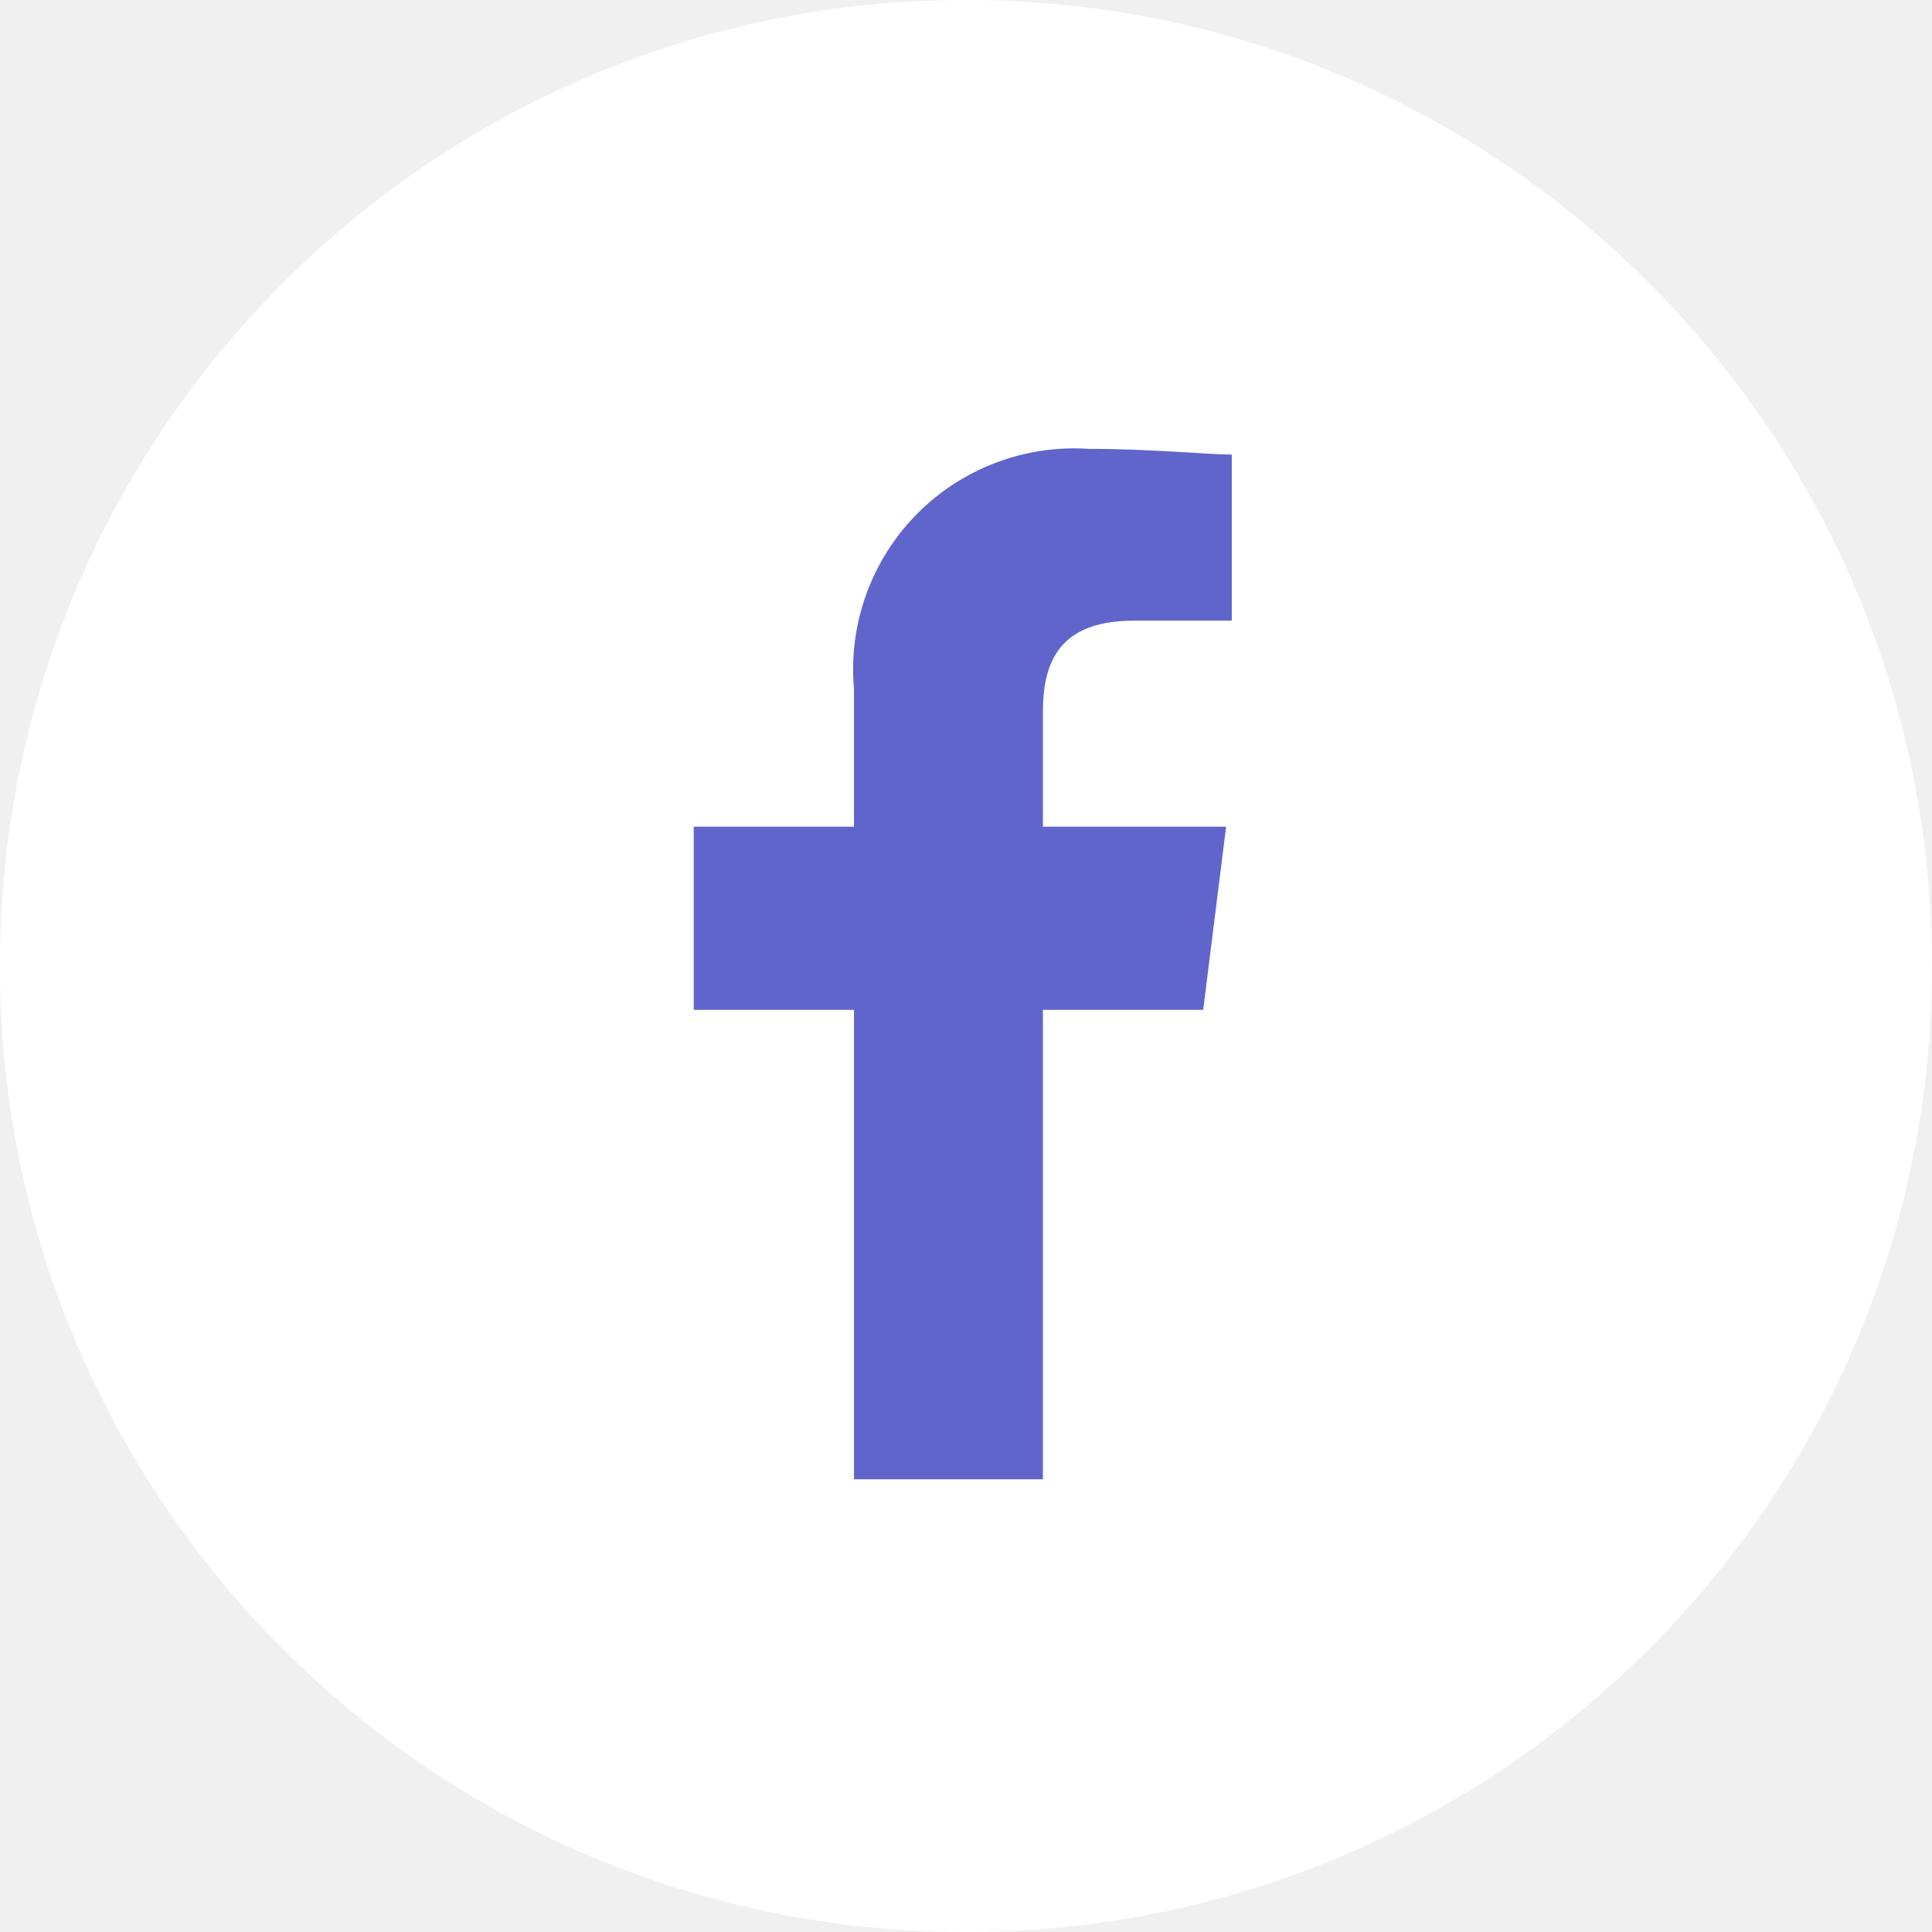
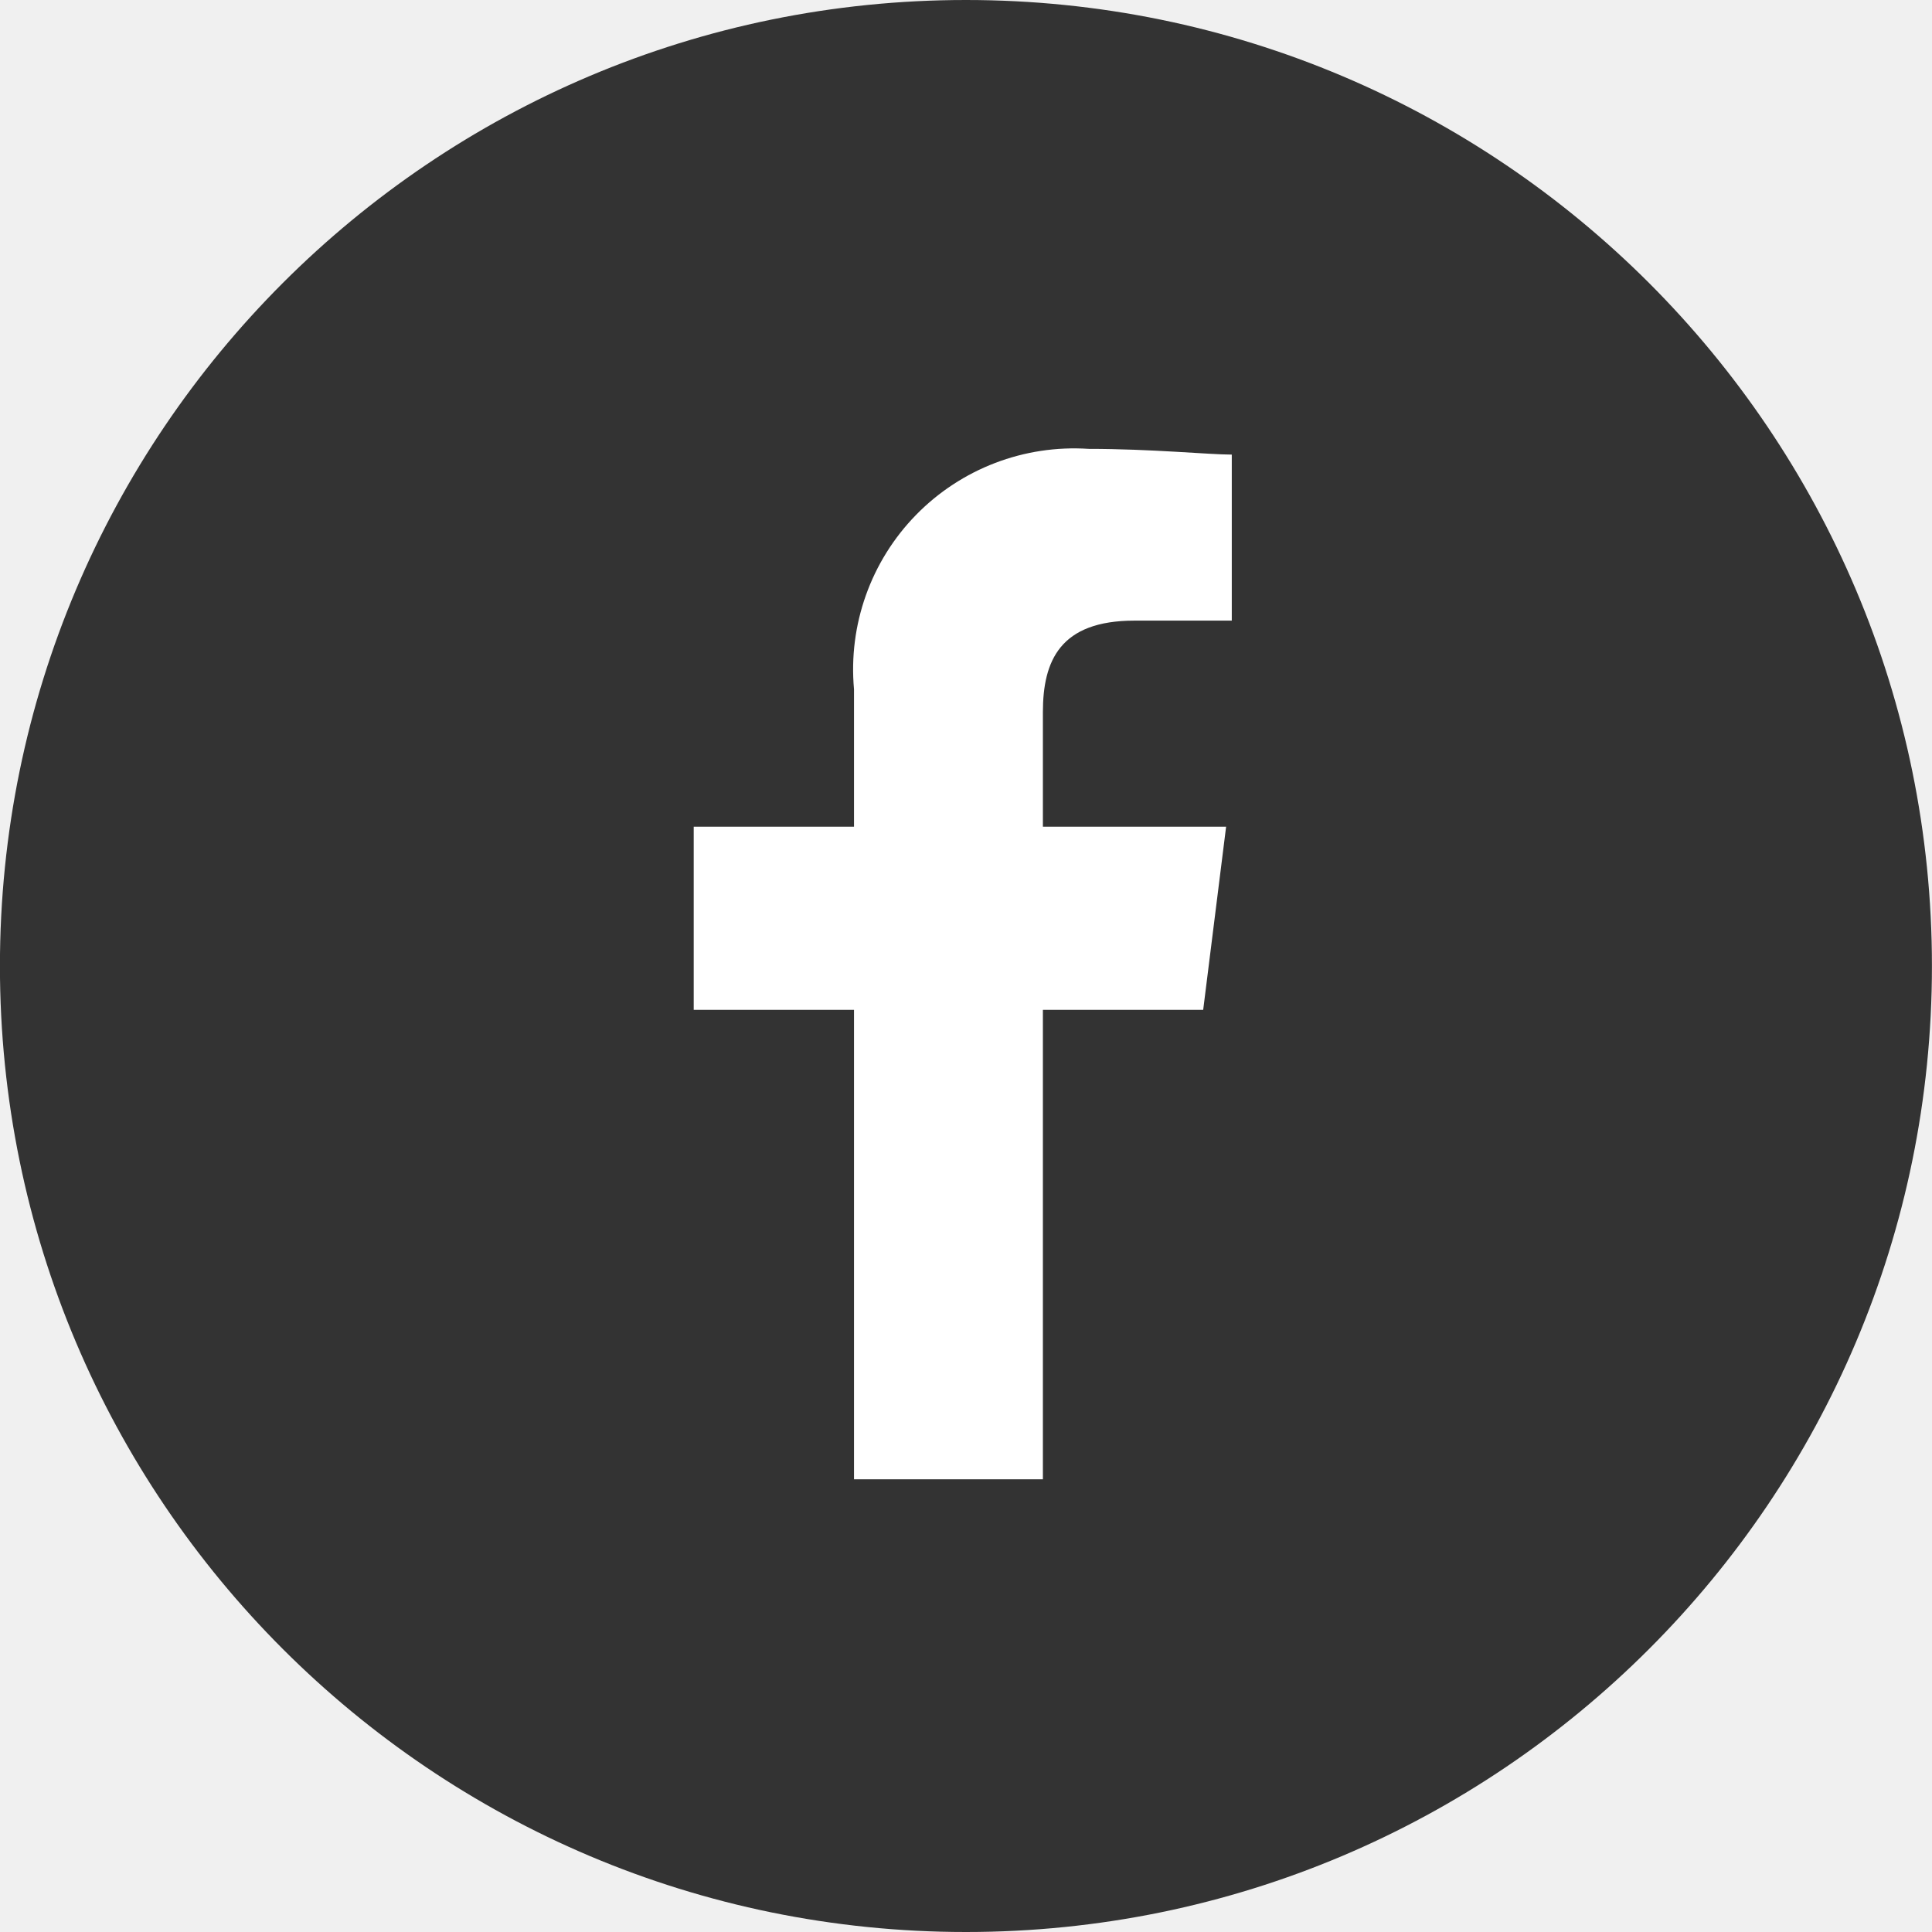
<svg xmlns="http://www.w3.org/2000/svg" width="30" height="30" viewBox="0 0 30 30">
  <defs>
-     <style>.a{fill:#fff;}.b{fill:none;}.c{fill:#6065cc;fill-rule:evenodd;}</style>
+     <style>.a{fill:#333333;}.b{fill:none;}.c{fill:#fff;fill-rule:evenodd;}</style>
  </defs>
  <g transform="translate(-0.001 0)">
    <circle class="a" cx="15" cy="15" r="15" />
    <g transform="translate(6.773 6.969)">
      <rect class="b" width="16" height="16" />
      <path class="c" d="M85.422,16V8.711h2.489l.356-2.844H85.422V4.089c0-.8.267-1.422,1.422-1.422h1.511V.089C88,.089,87.111,0,86.133,0a3.431,3.431,0,0,0-3.644,3.733V5.867H80V8.711h2.489V16Z" transform="translate(-76 0.001)" />
    </g>
  </g>
</svg>
